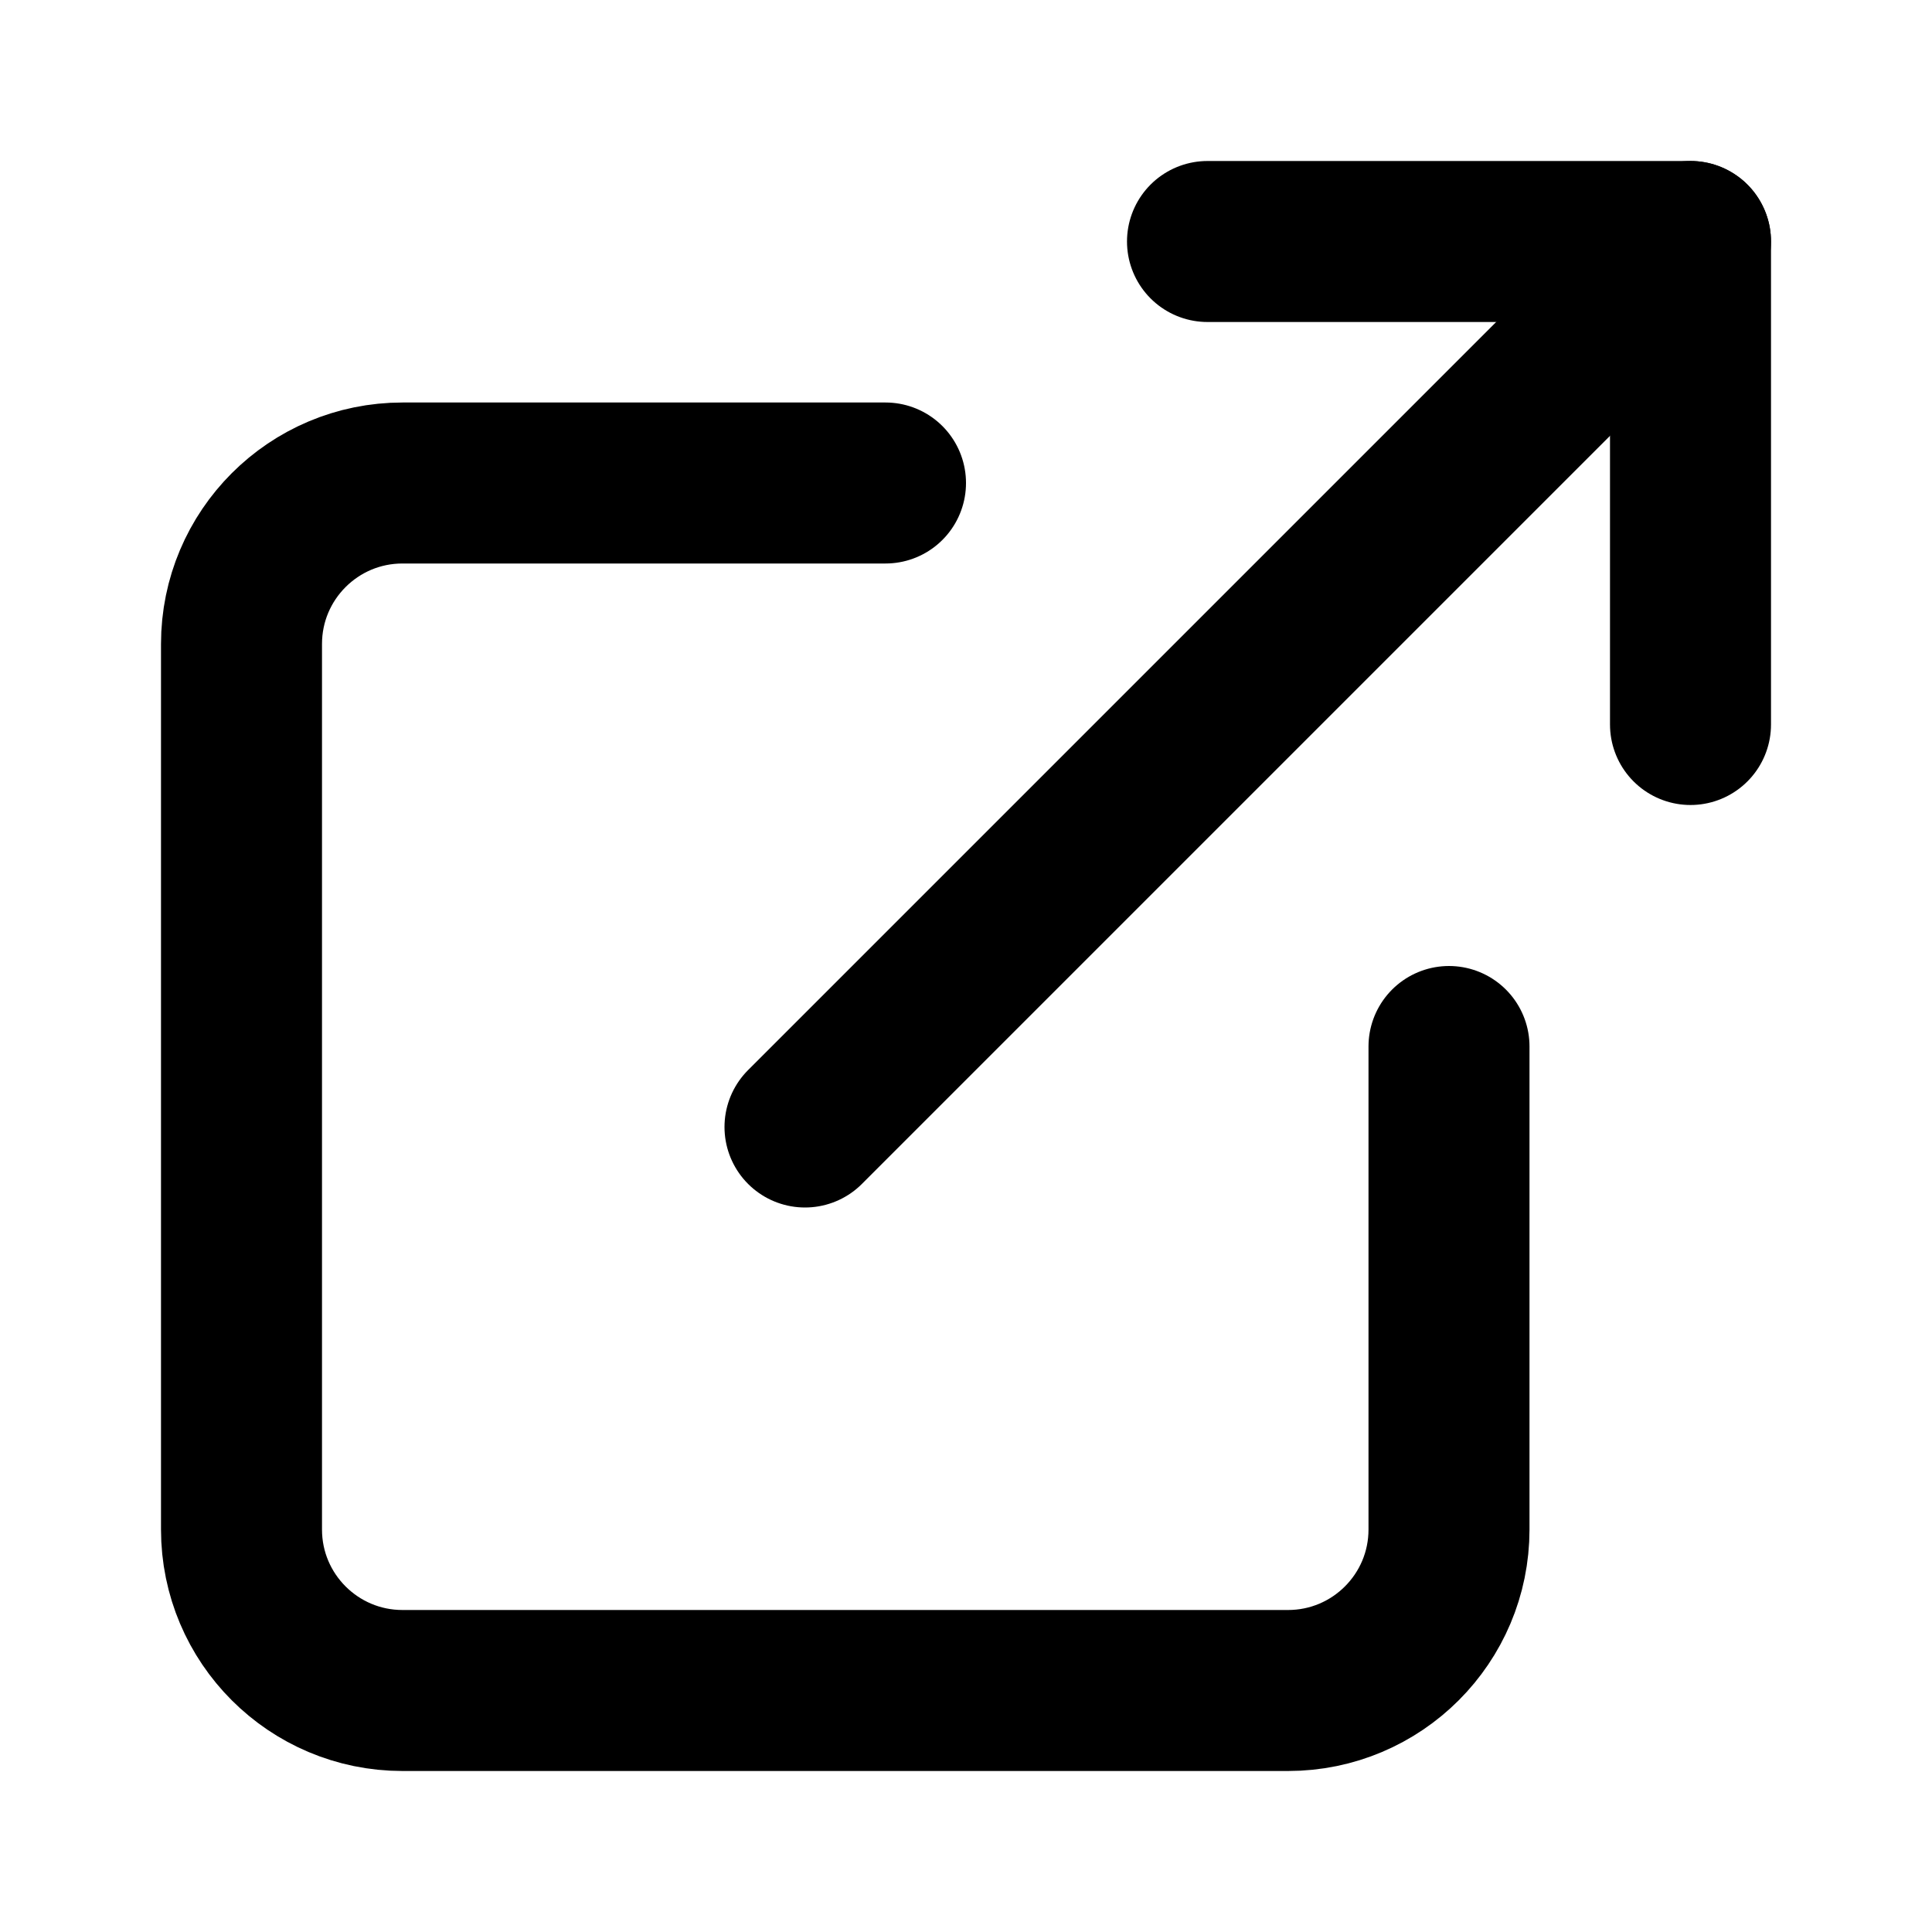
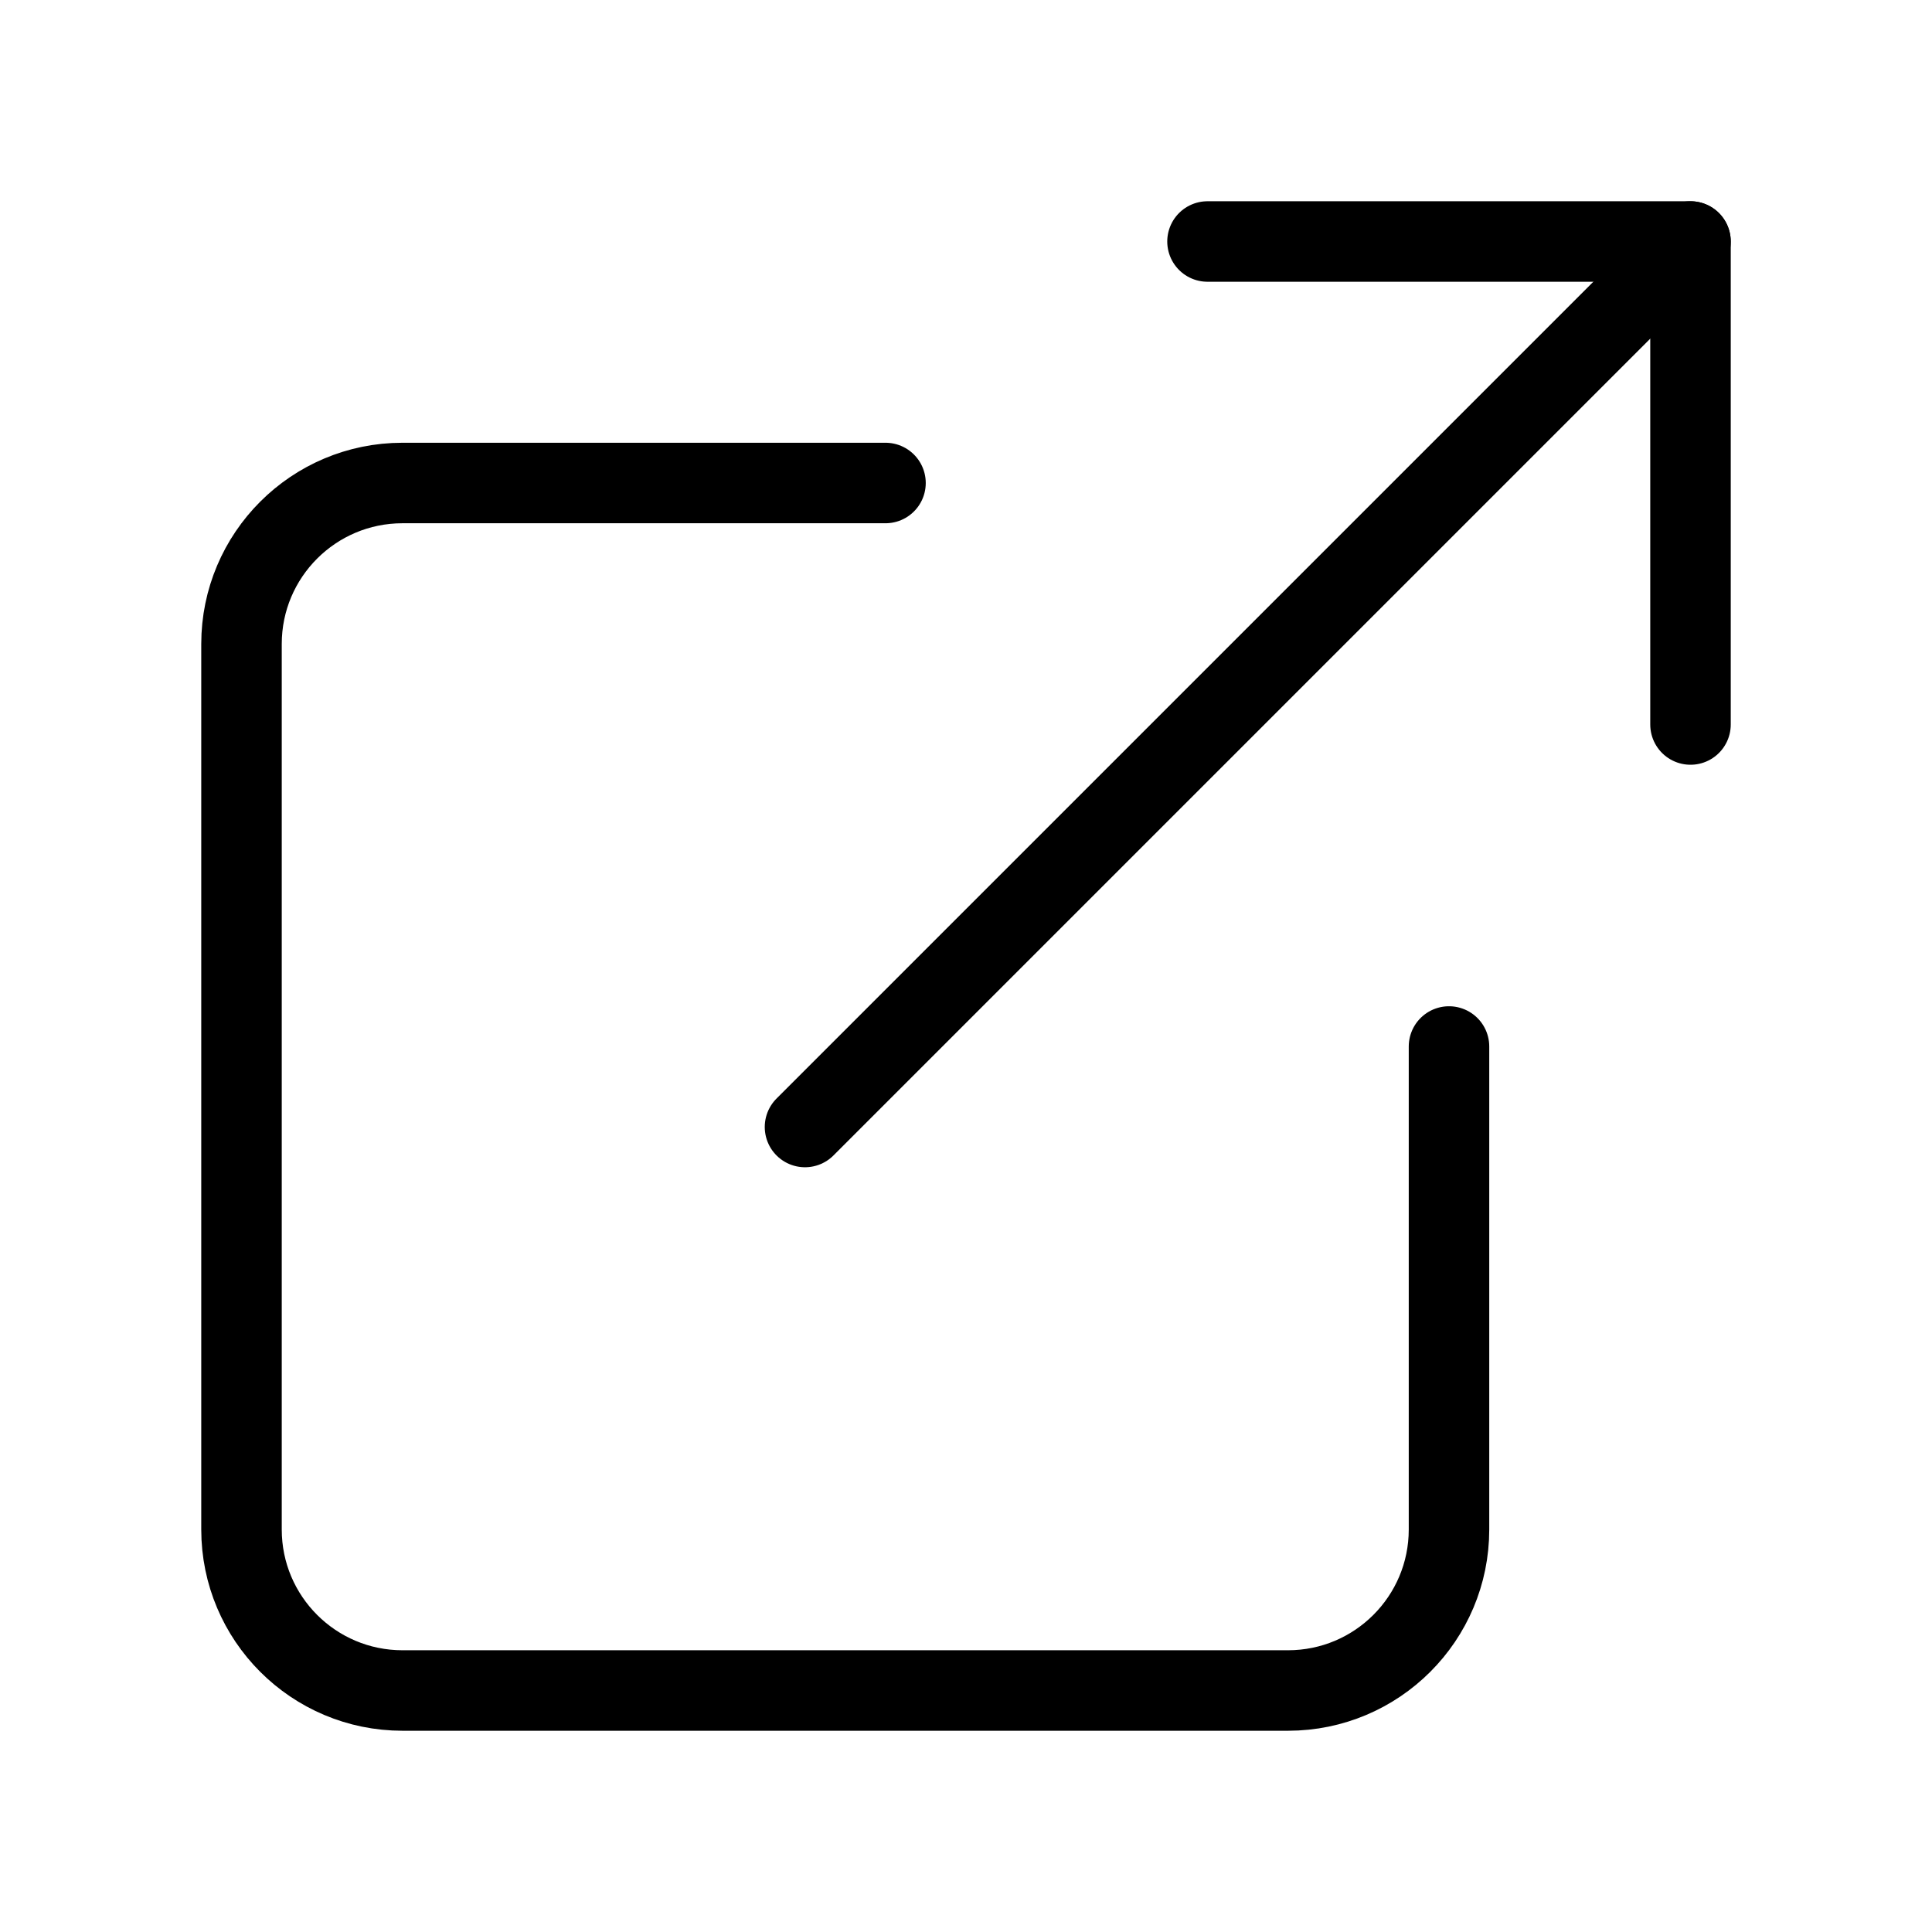
- <svg xmlns="http://www.w3.org/2000/svg" viewBox="0 0 24 24" fill="none" stroke="currentColor" stroke-width="2" stroke-linecap="round" stroke-linejoin="round" class="feather feather-external-link">
+ <svg xmlns="http://www.w3.org/2000/svg" viewBox="0 0 24 24" fill="none" stroke="currentColor" strokeWidth="2" stroke-linecap="round" stroke-linejoin="round" class="feather feather-external-link">
  <path d="M18 13v6a2 2 0 0 1-2 2H5a2 2 0 0 1-2-2V8a2 2 0 0 1 2-2h6" />
  <polyline points="15 3 21 3 21 9" />
  <line x1="10" y1="14" x2="21" y2="3" />
</svg>
